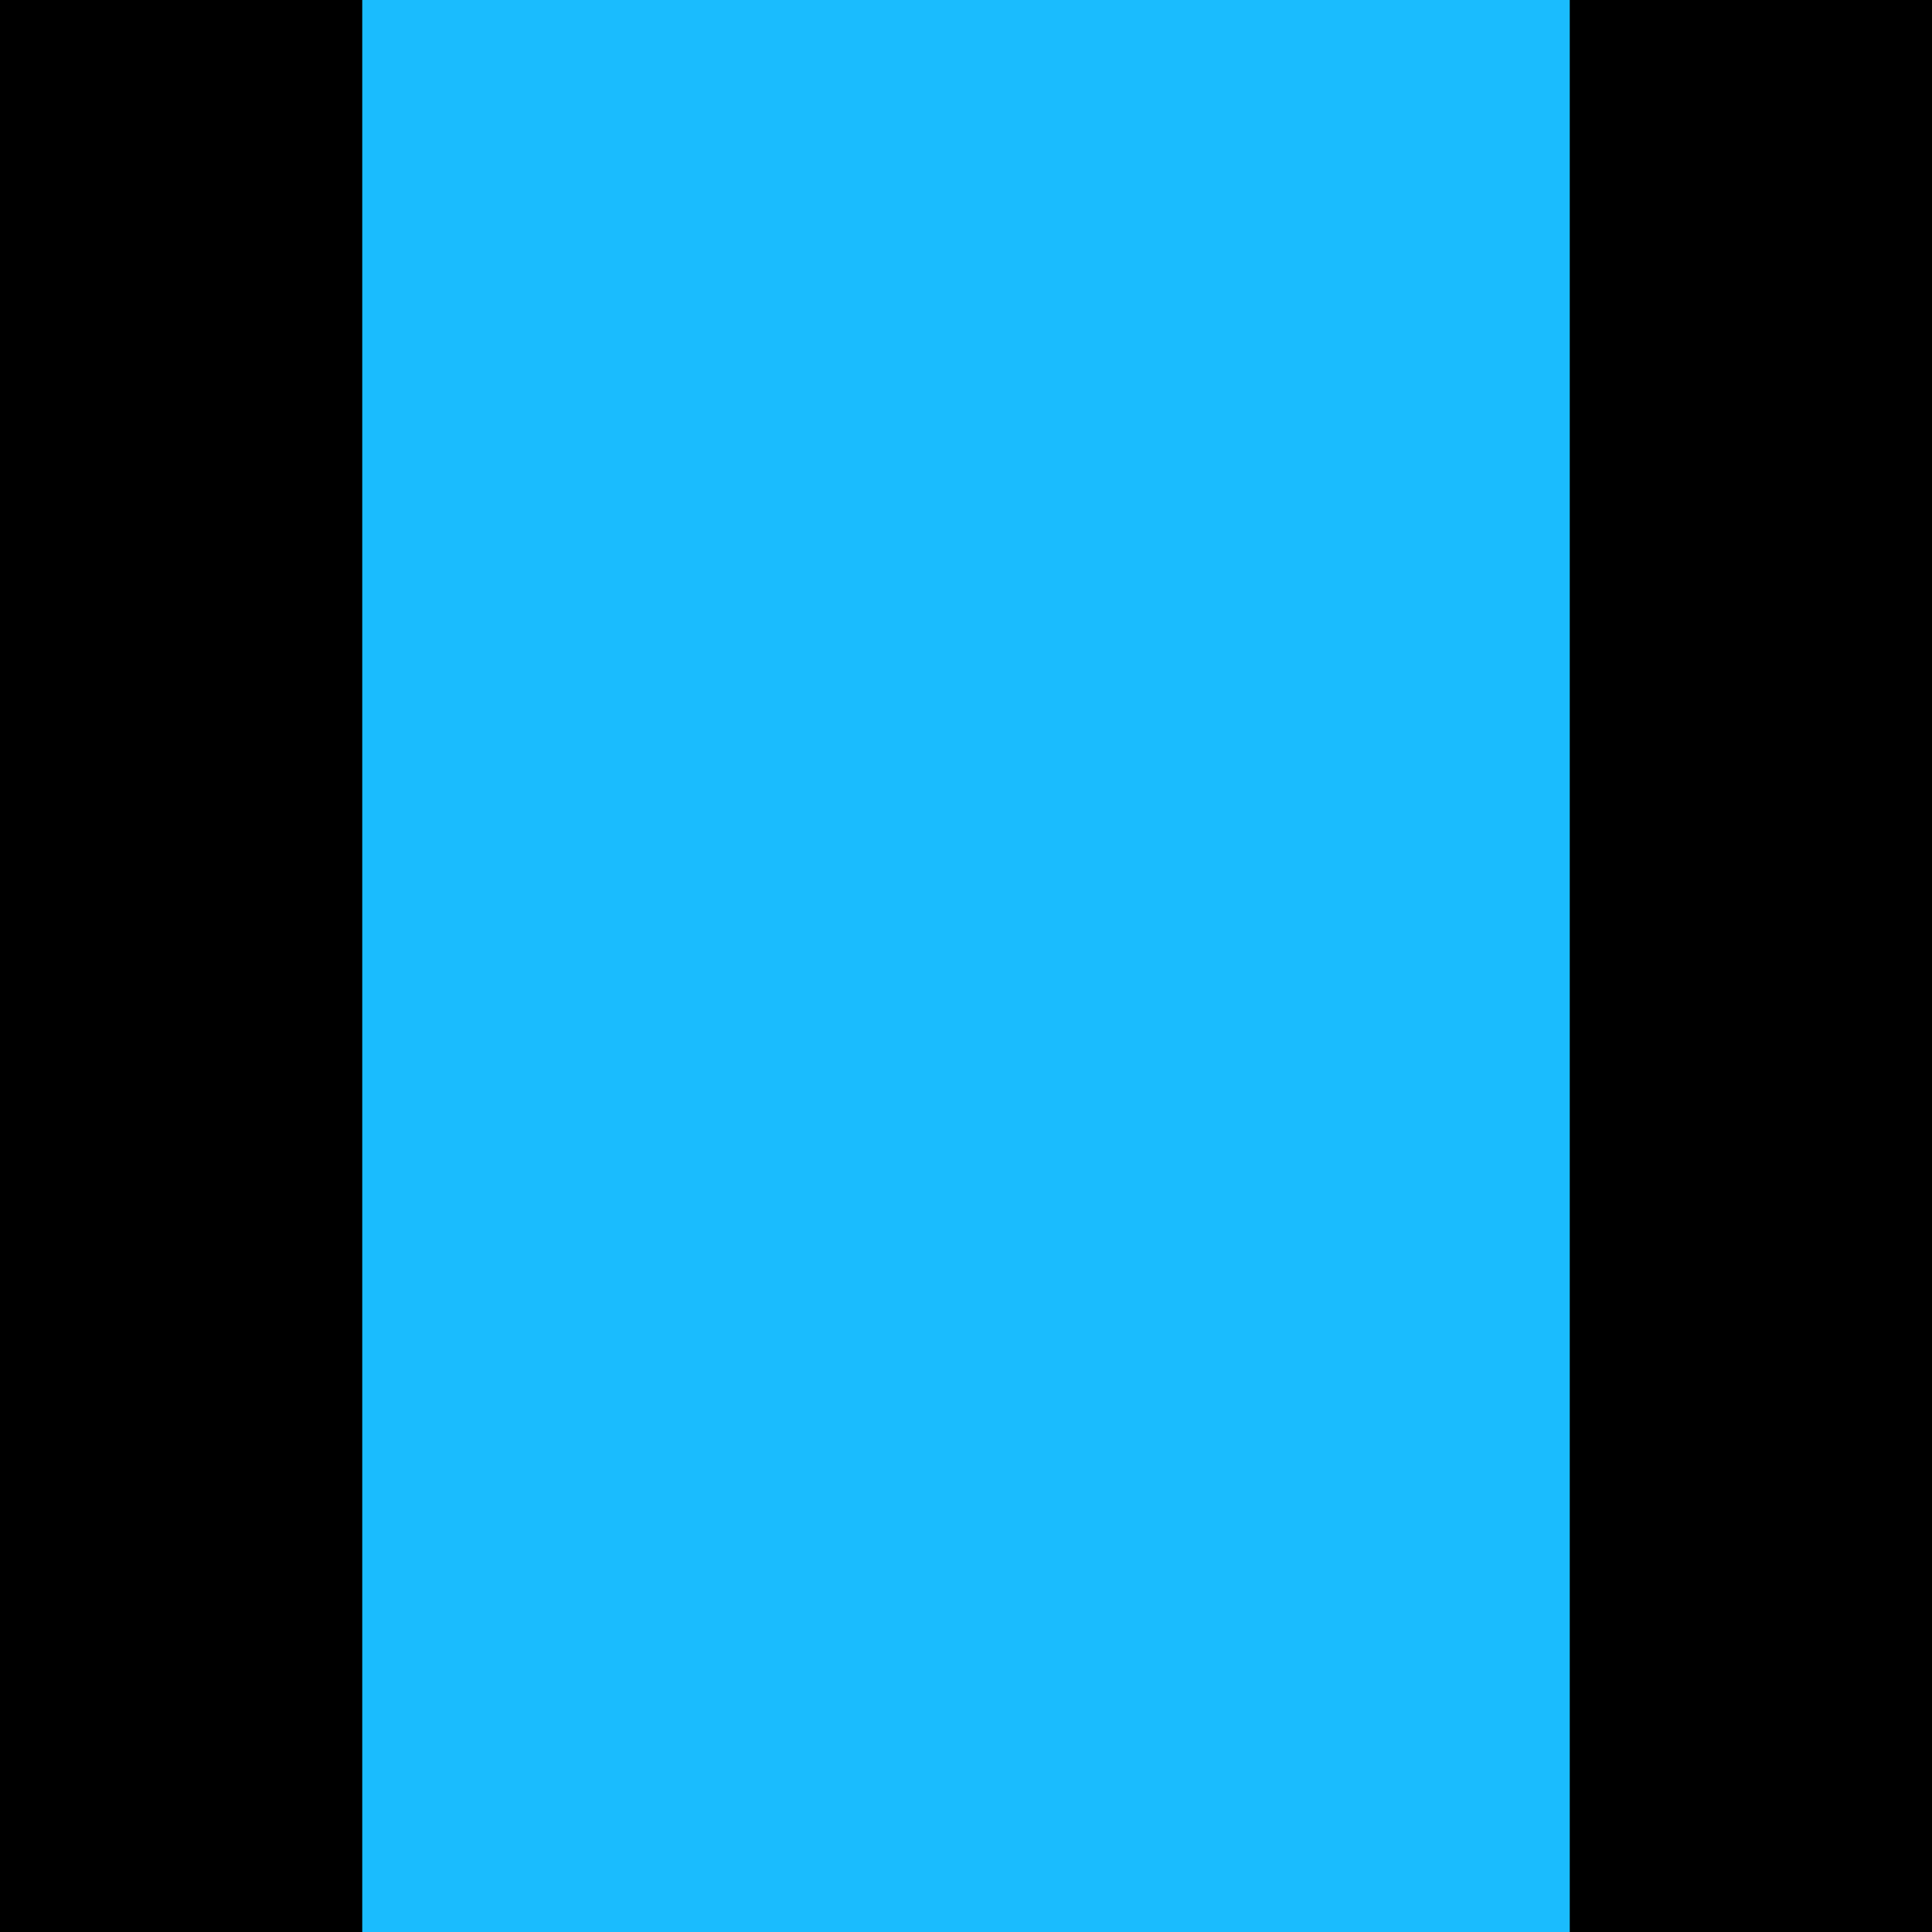
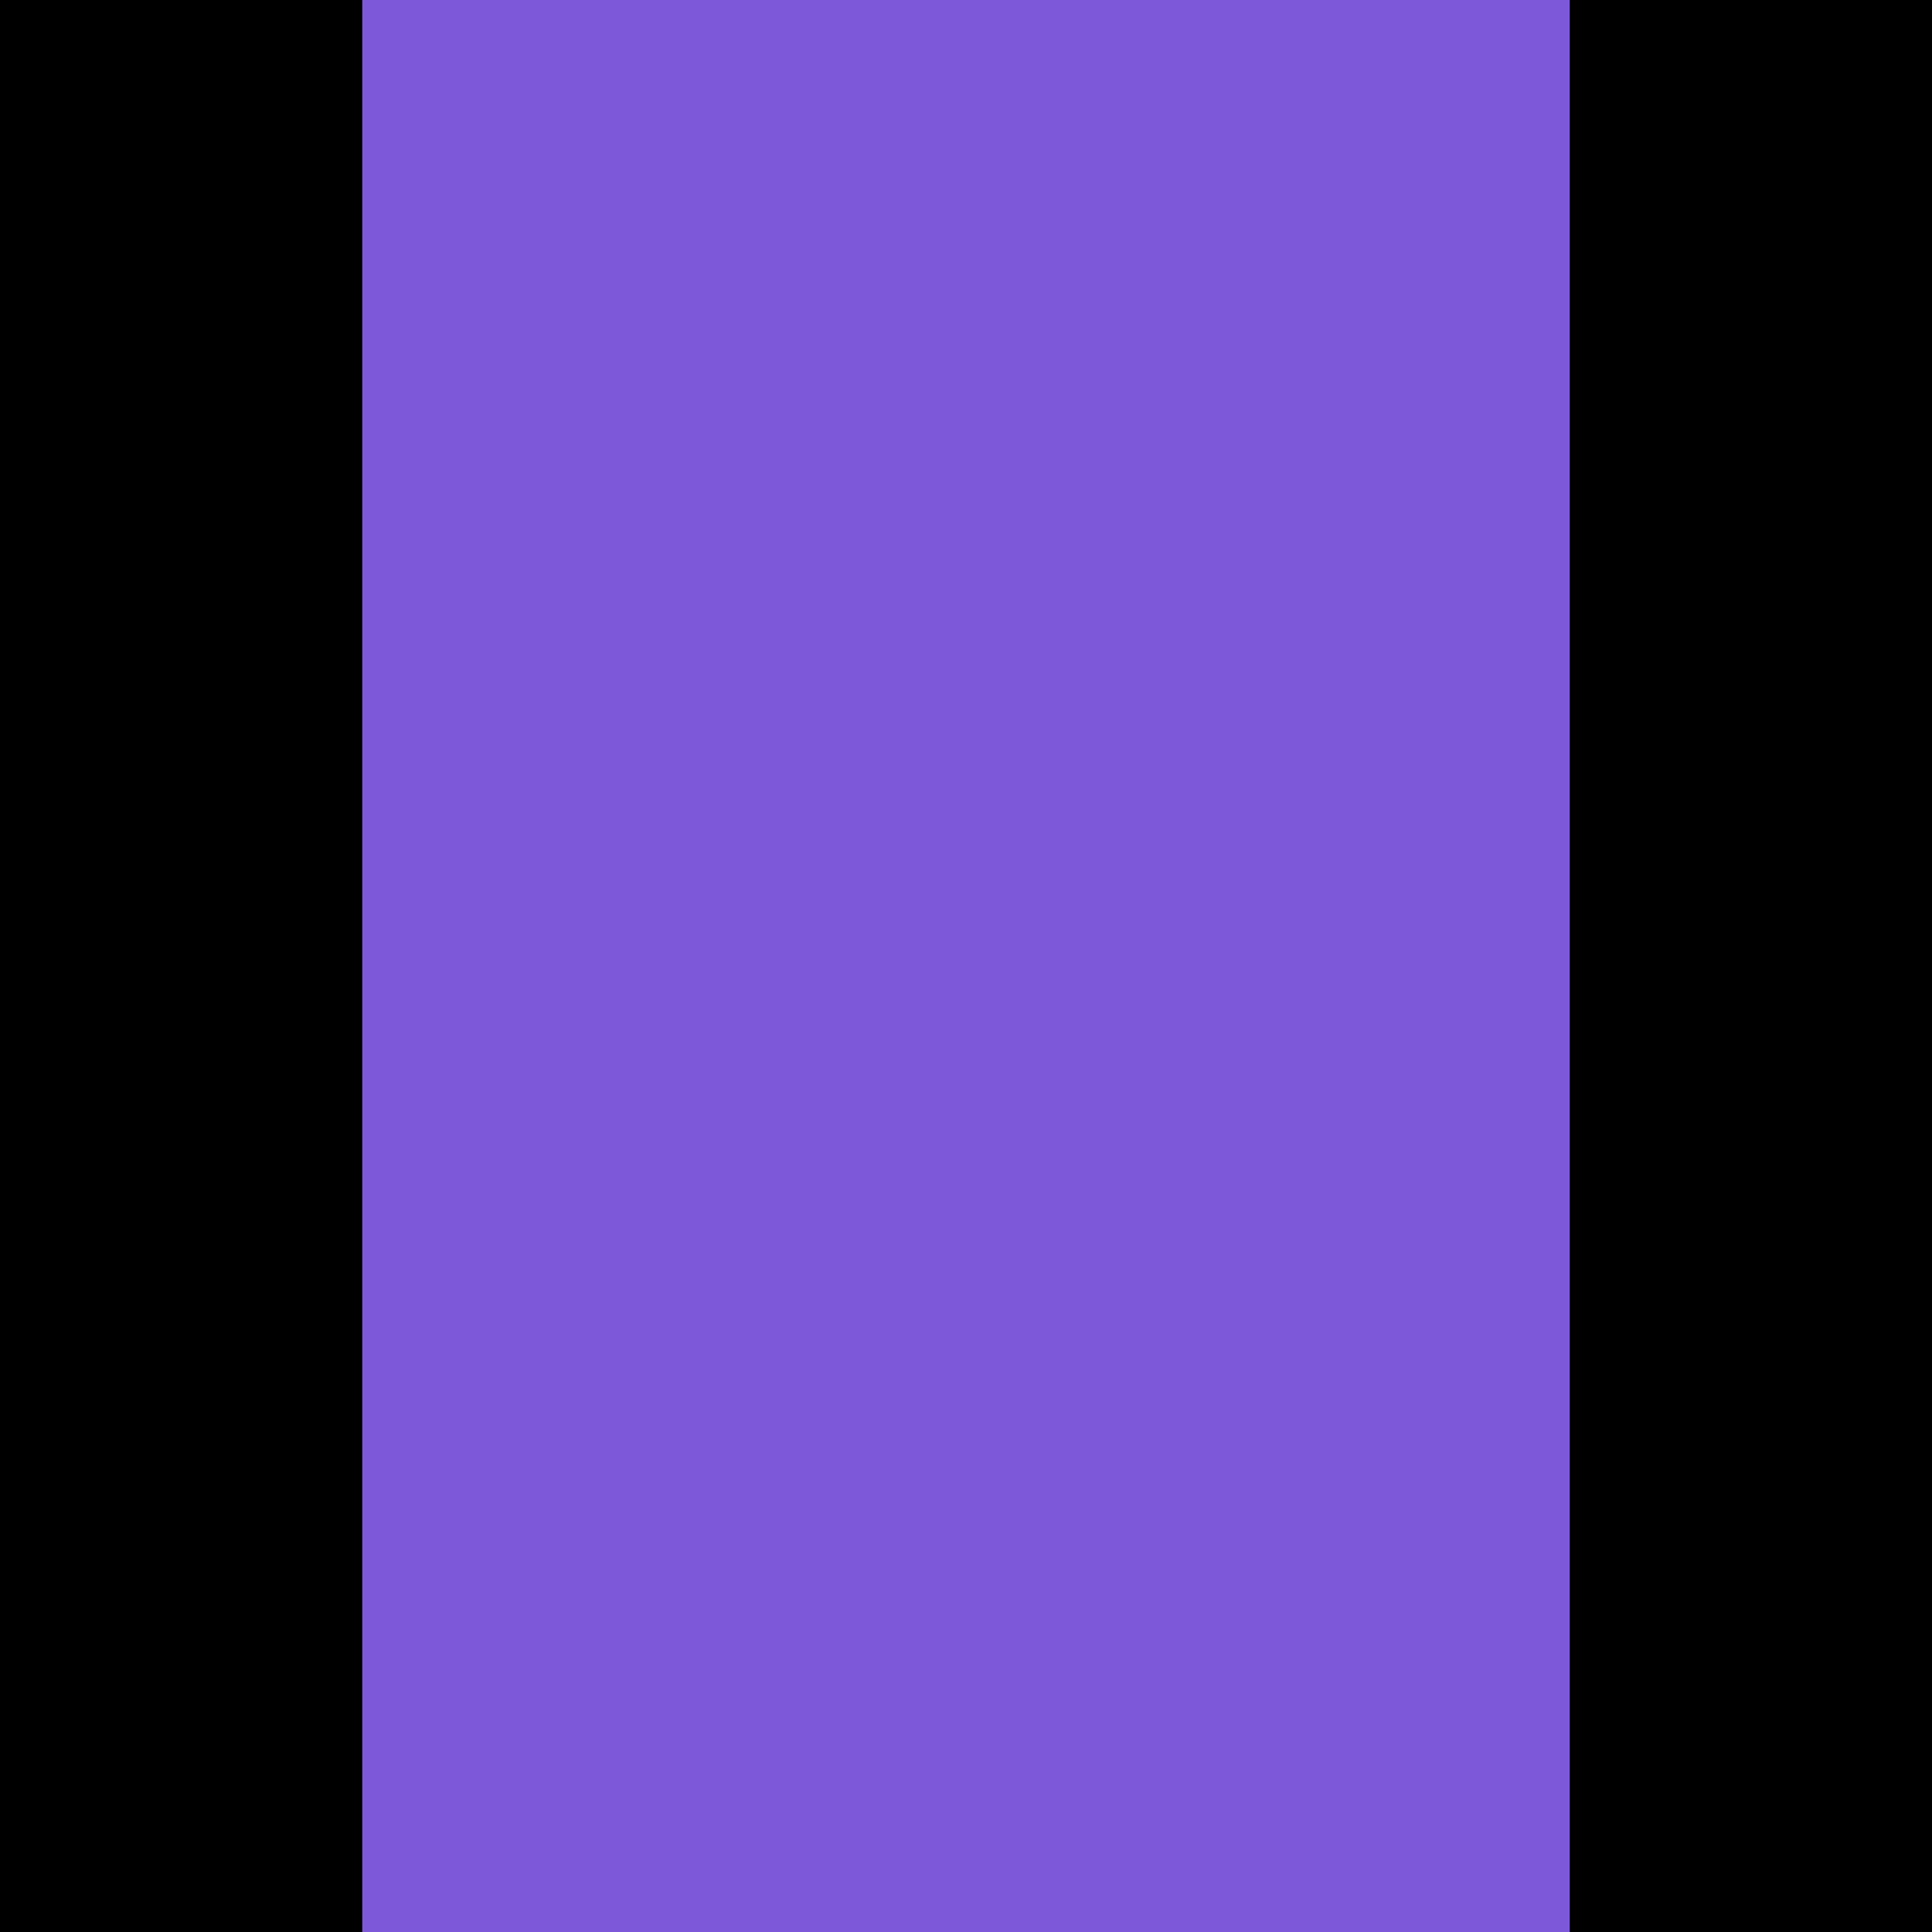
- <svg xmlns="http://www.w3.org/2000/svg" viewBox="0 0 64 64">
-   <g transform="rotate(90 32 32)">
-     <rect x="0" y="0" width="64" height="64" fill="#1ABCFE" />
-     <path d="M 0 6.0 L 64 6.0 M 0 58.0 L 64 58.0" fill="none" stroke="#000000" stroke-width="12" stroke-linecap="butt" stroke-linejoin="miter" />
+ <svg xmlns="http://www.w3.org/2000/svg" width="64" height="64" viewBox="0 0 64 64" fill="none">
+   <g clip-path="url(#clip0_2001_199)">
+     <rect width="64" height="64" fill="#7D58D9" />
+     <rect x="52" width="12" height="64" fill="black" />
+     <rect width="12" height="64" fill="black" />
  </g>
+   <defs>
+     <clipPath id="clip0_2001_199">
+       <rect width="64" height="64" fill="white" transform="matrix(0 1 -1 0 64 0)" />
+     </clipPath>
+   </defs>
</svg>
